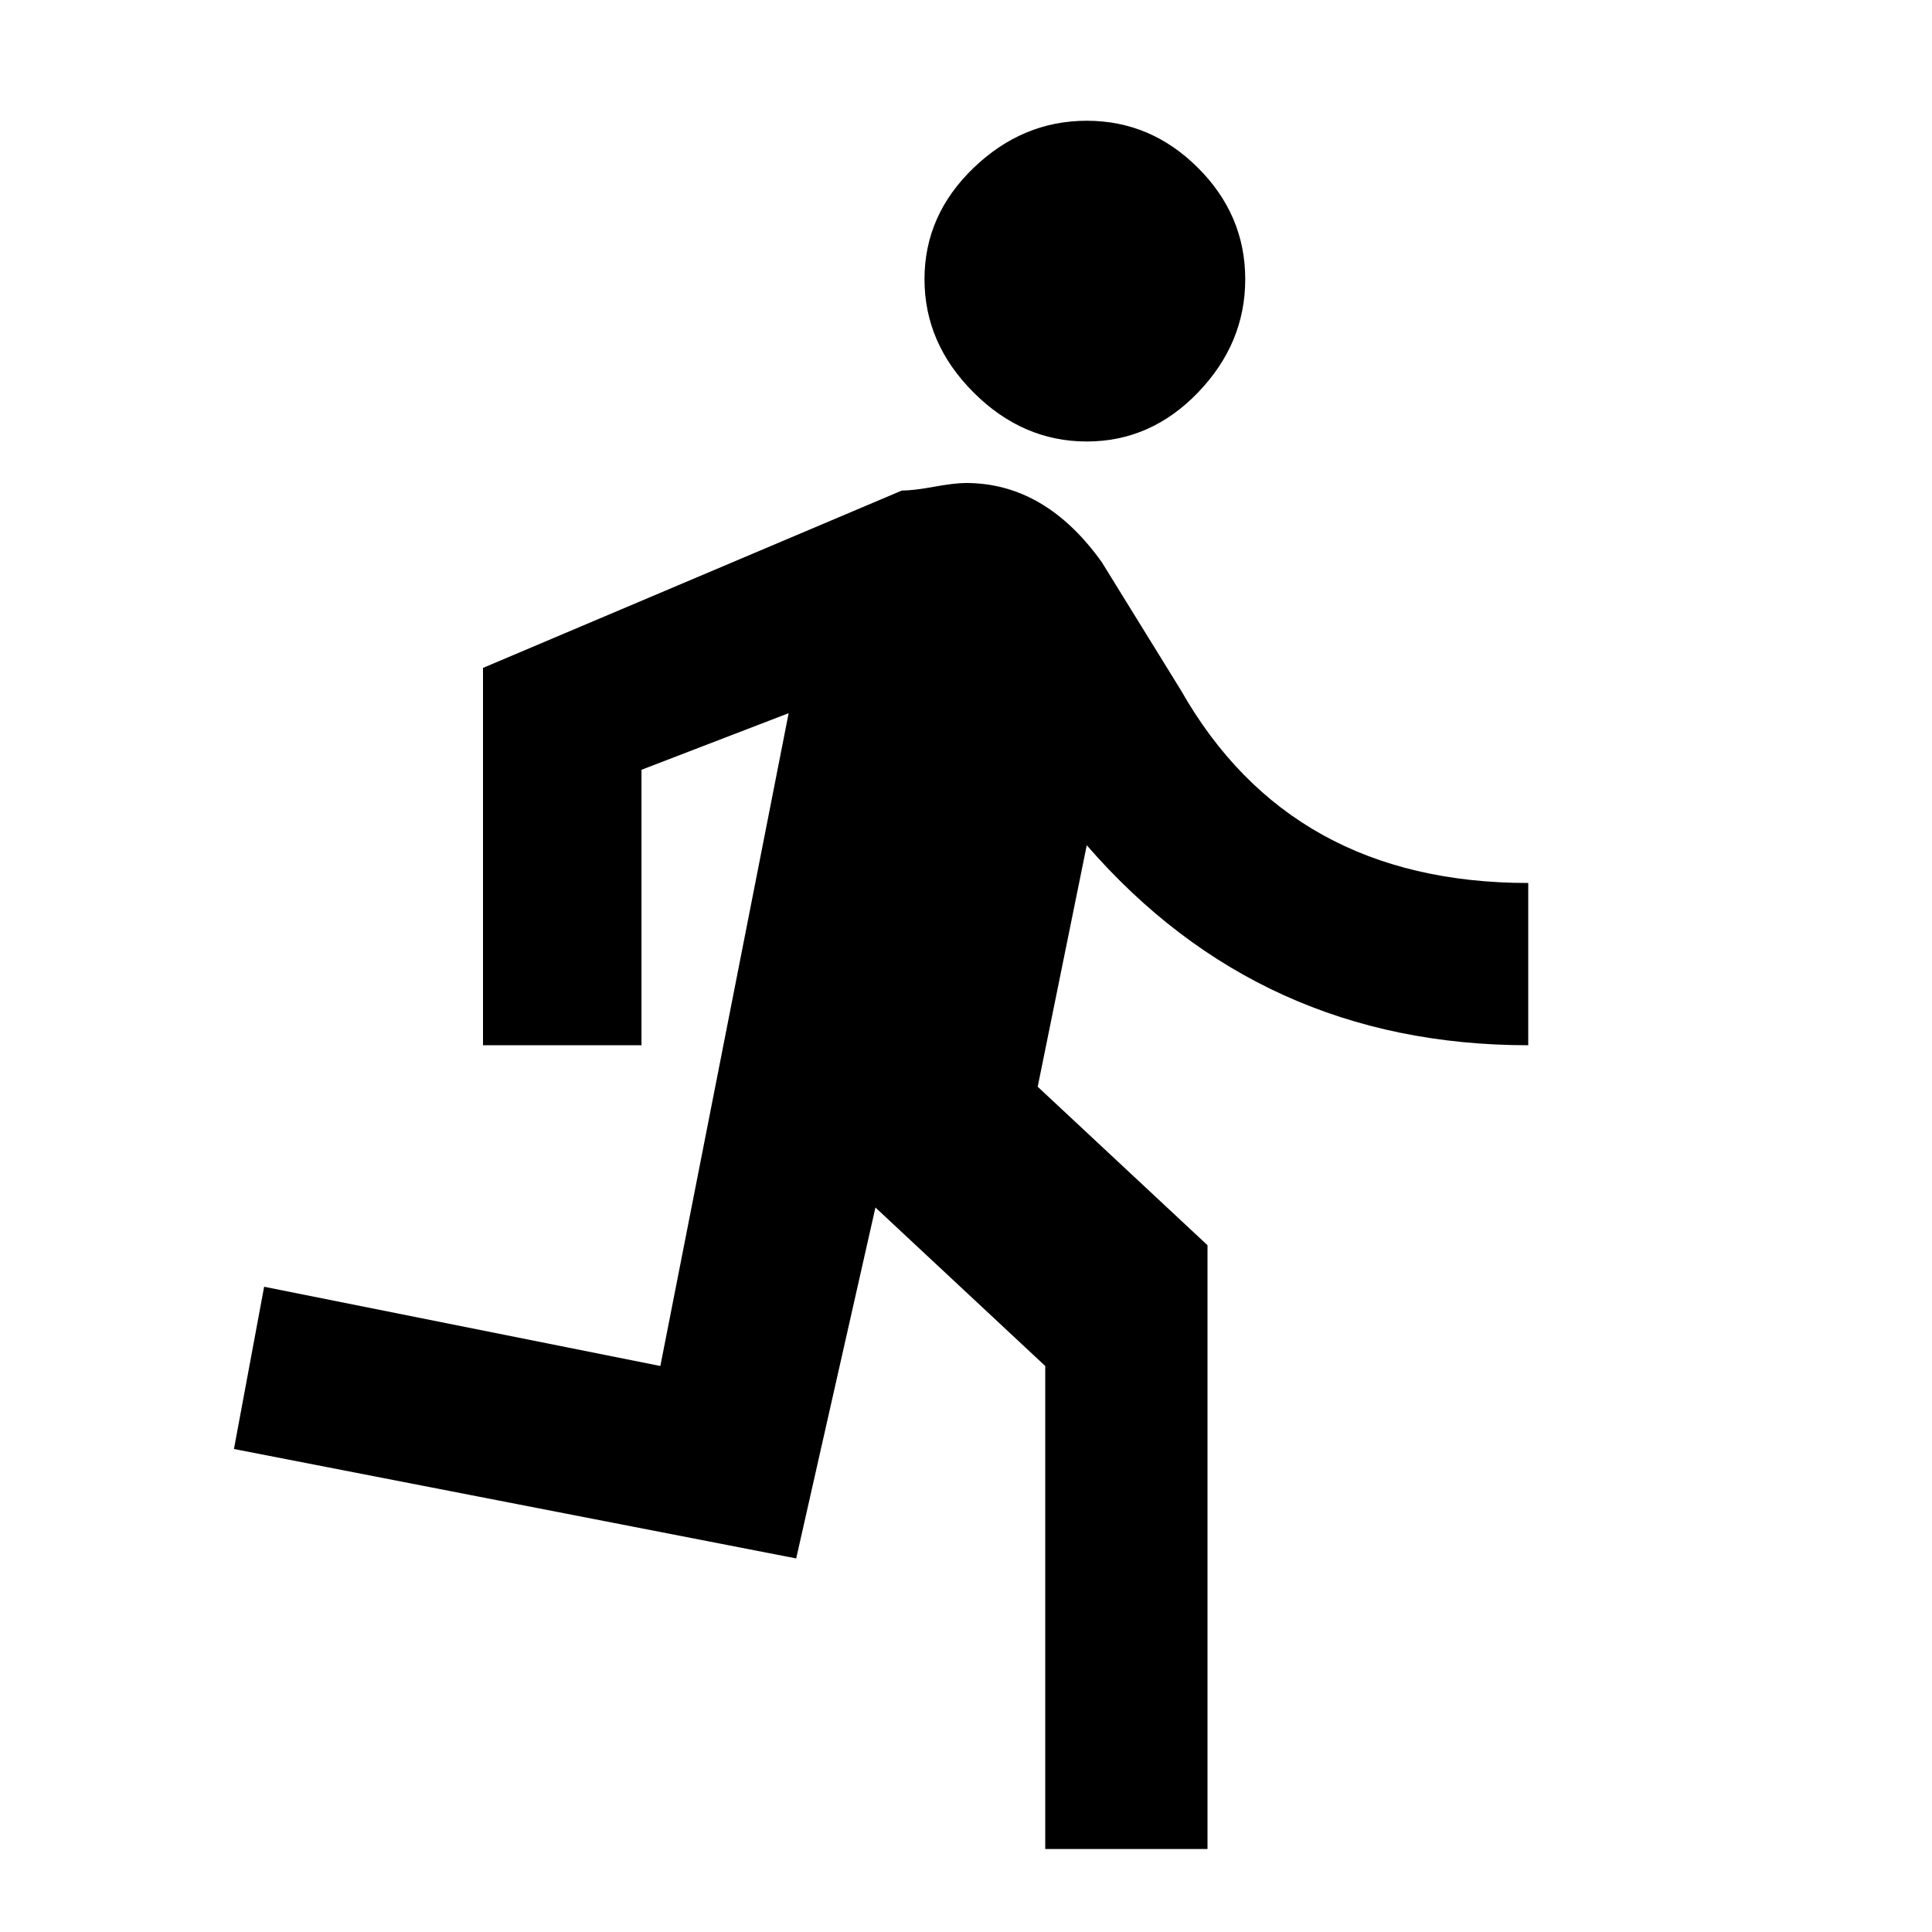
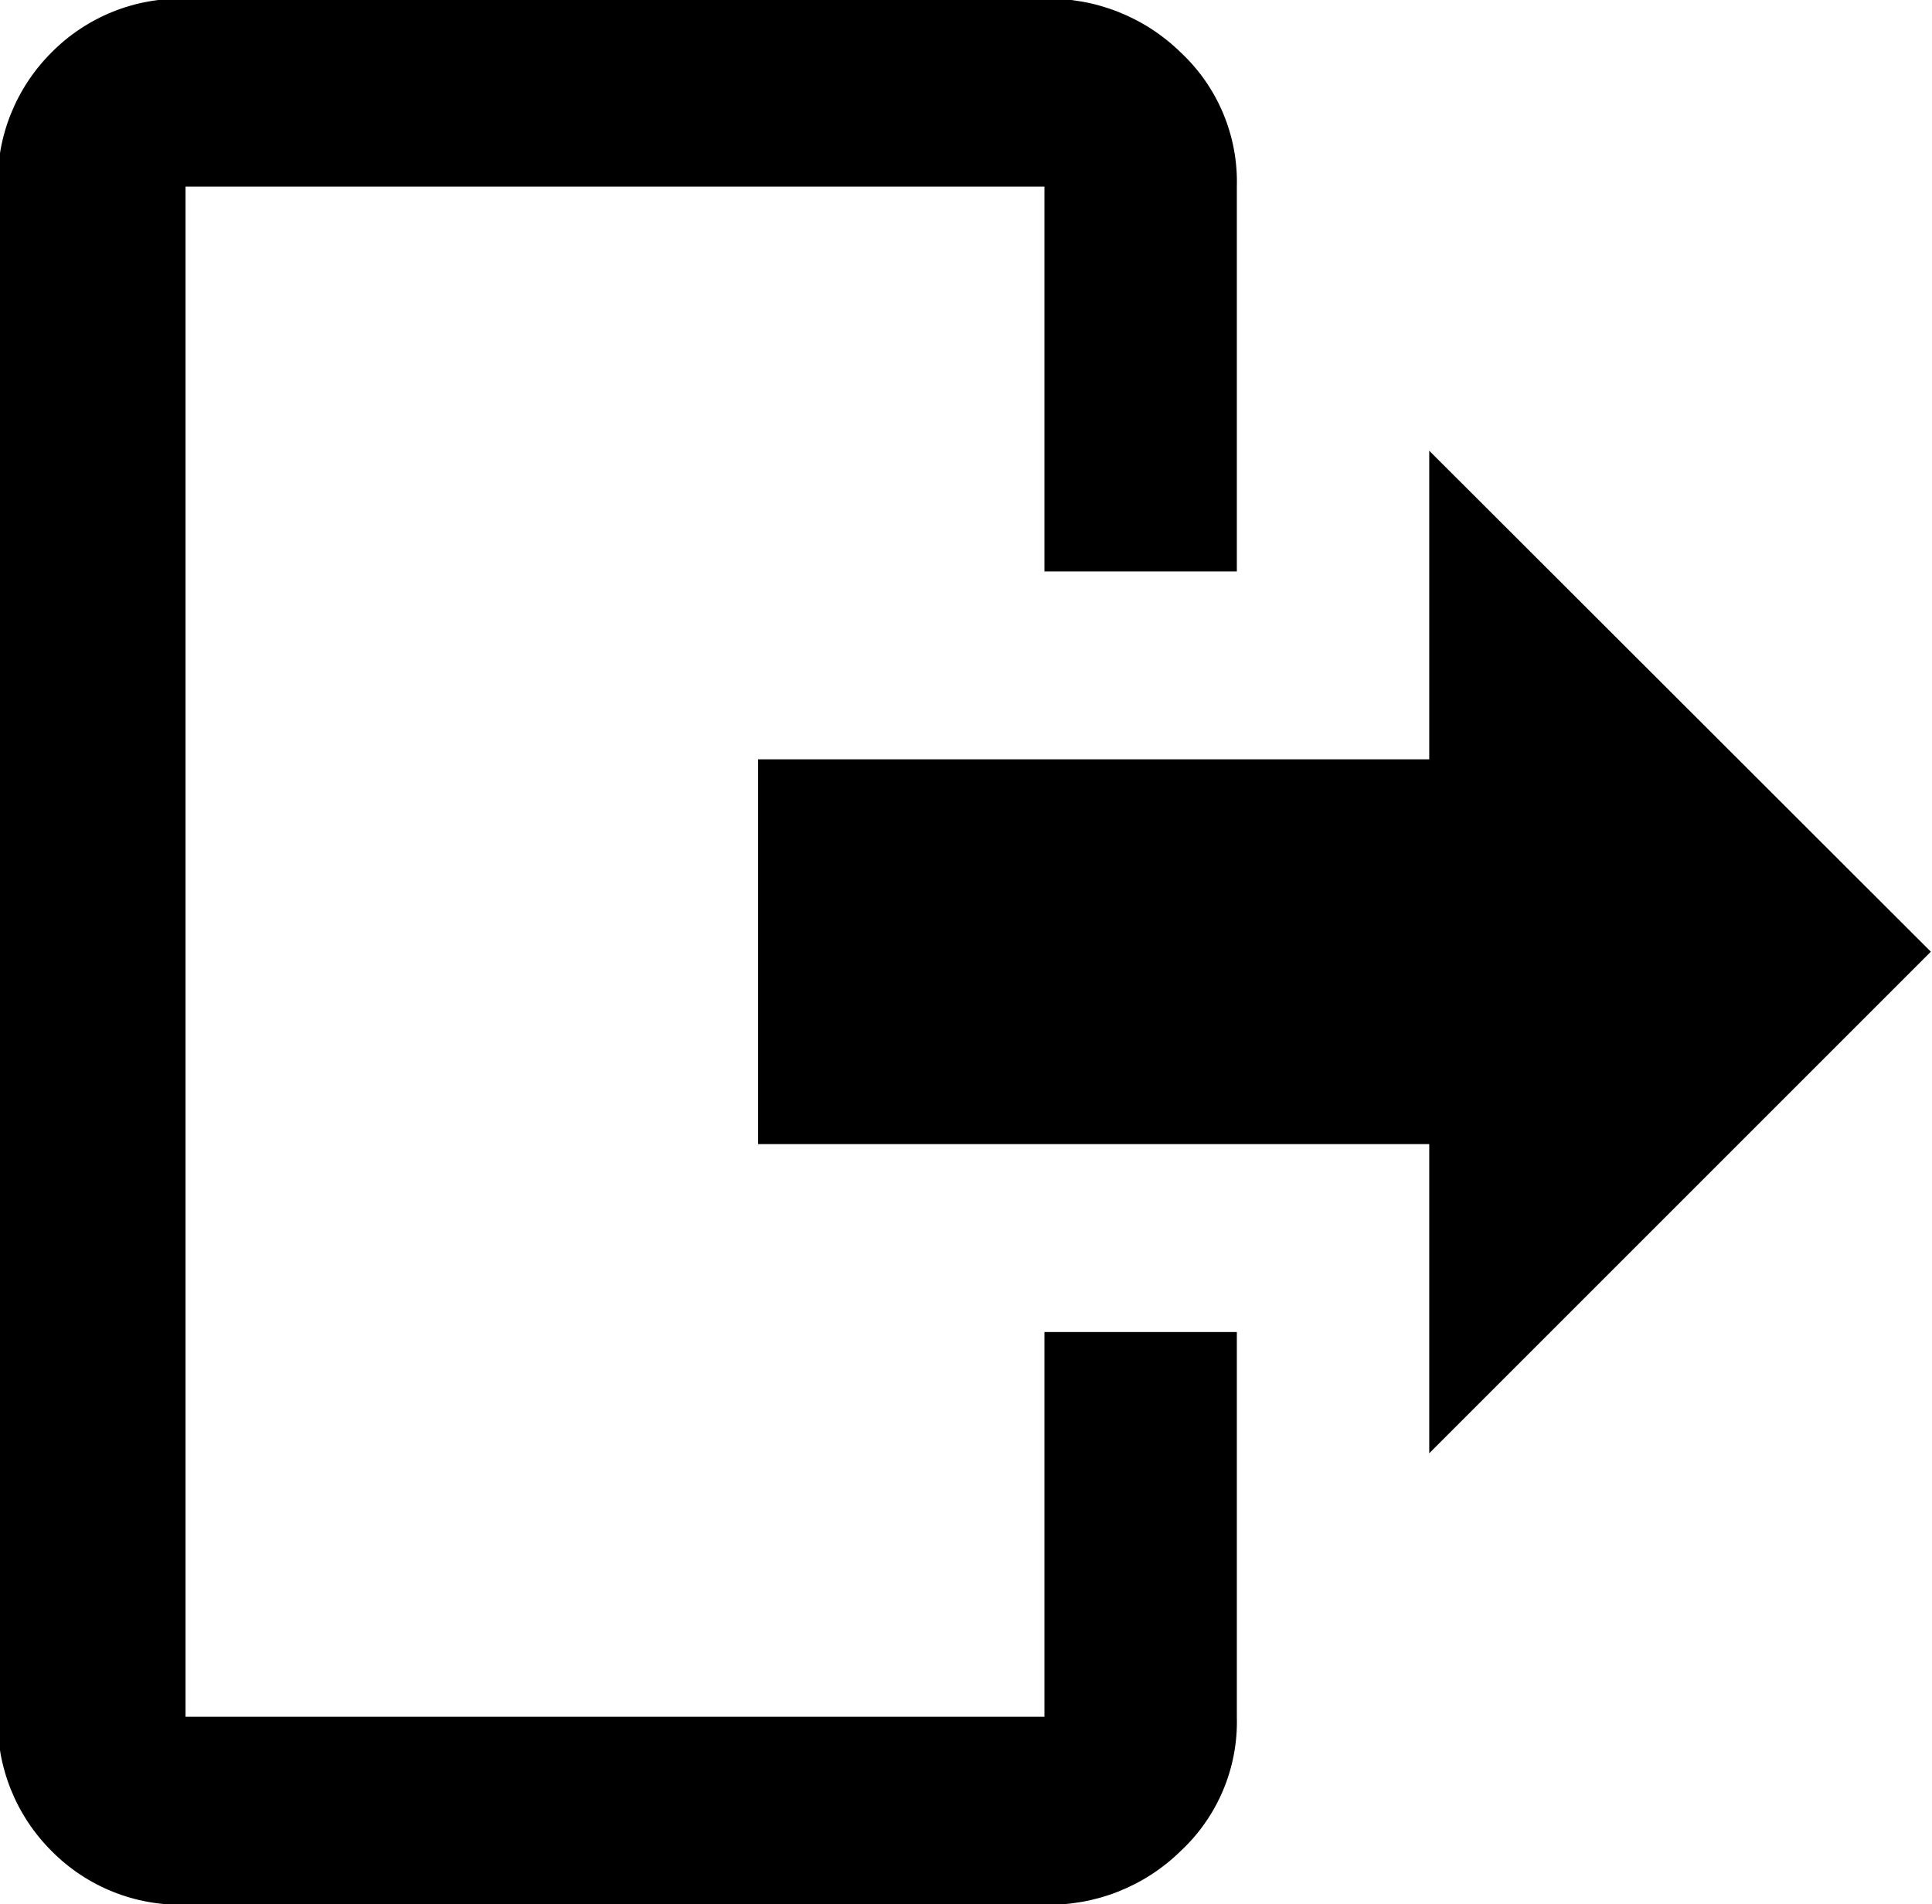
- <svg xmlns="http://www.w3.org/2000/svg" version="1.1" viewBox="0 0 512 512">
-   <g transform="matrix(1 0 0 -1 0 512)">
-     <path fill="currentColor" d="M211 99l-149 29l8 43l105 -21l34 173l-39 -15v-73h-42v100l111 47q3 0 8.5 1t8.5 1q21 0 36 -21l21 -34q29 -51 92 -51v-43q-71 0 -117 53l-13 -64l45 -42v-160h-43v128l-45 42zM288 395q-17 0 -30 13t-13 30t13 29.5t30 12.5t29.5 -12.5t12.5 -29.5t-12.5 -30t-29.5 -13 z" />
-   </g>
+ <svg xmlns="http://www.w3.org/2000/svg" width="33.74" height="33.25" viewBox="0 0 16.87 16.625">
+   <path fill="currentColor" class="cls-1" d="M1215.52,249.592l-4.38-4.375v2.695h-5.86v3.36h5.86v2.7Zm-15.24-8.322a1.582,1.582,0,0,0-1.17.469,1.6,1.6,0,0,0-.47,1.172v13.362a1.6,1.6,0,0,0,.47,1.172,1.578,1.578,0,0,0,1.17.469h7.5a1.64,1.64,0,0,0,1.19-.469,1.542,1.542,0,0,0,.49-1.172v-3.36h-1.68v3.36h-7.5V242.911h7.5v3.36h1.68v-3.36a1.545,1.545,0,0,0-.49-1.172,1.644,1.644,0,0,0-1.19-.469h-7.5Z" transform="translate(-1198.66 -241.281)" />
</svg>
